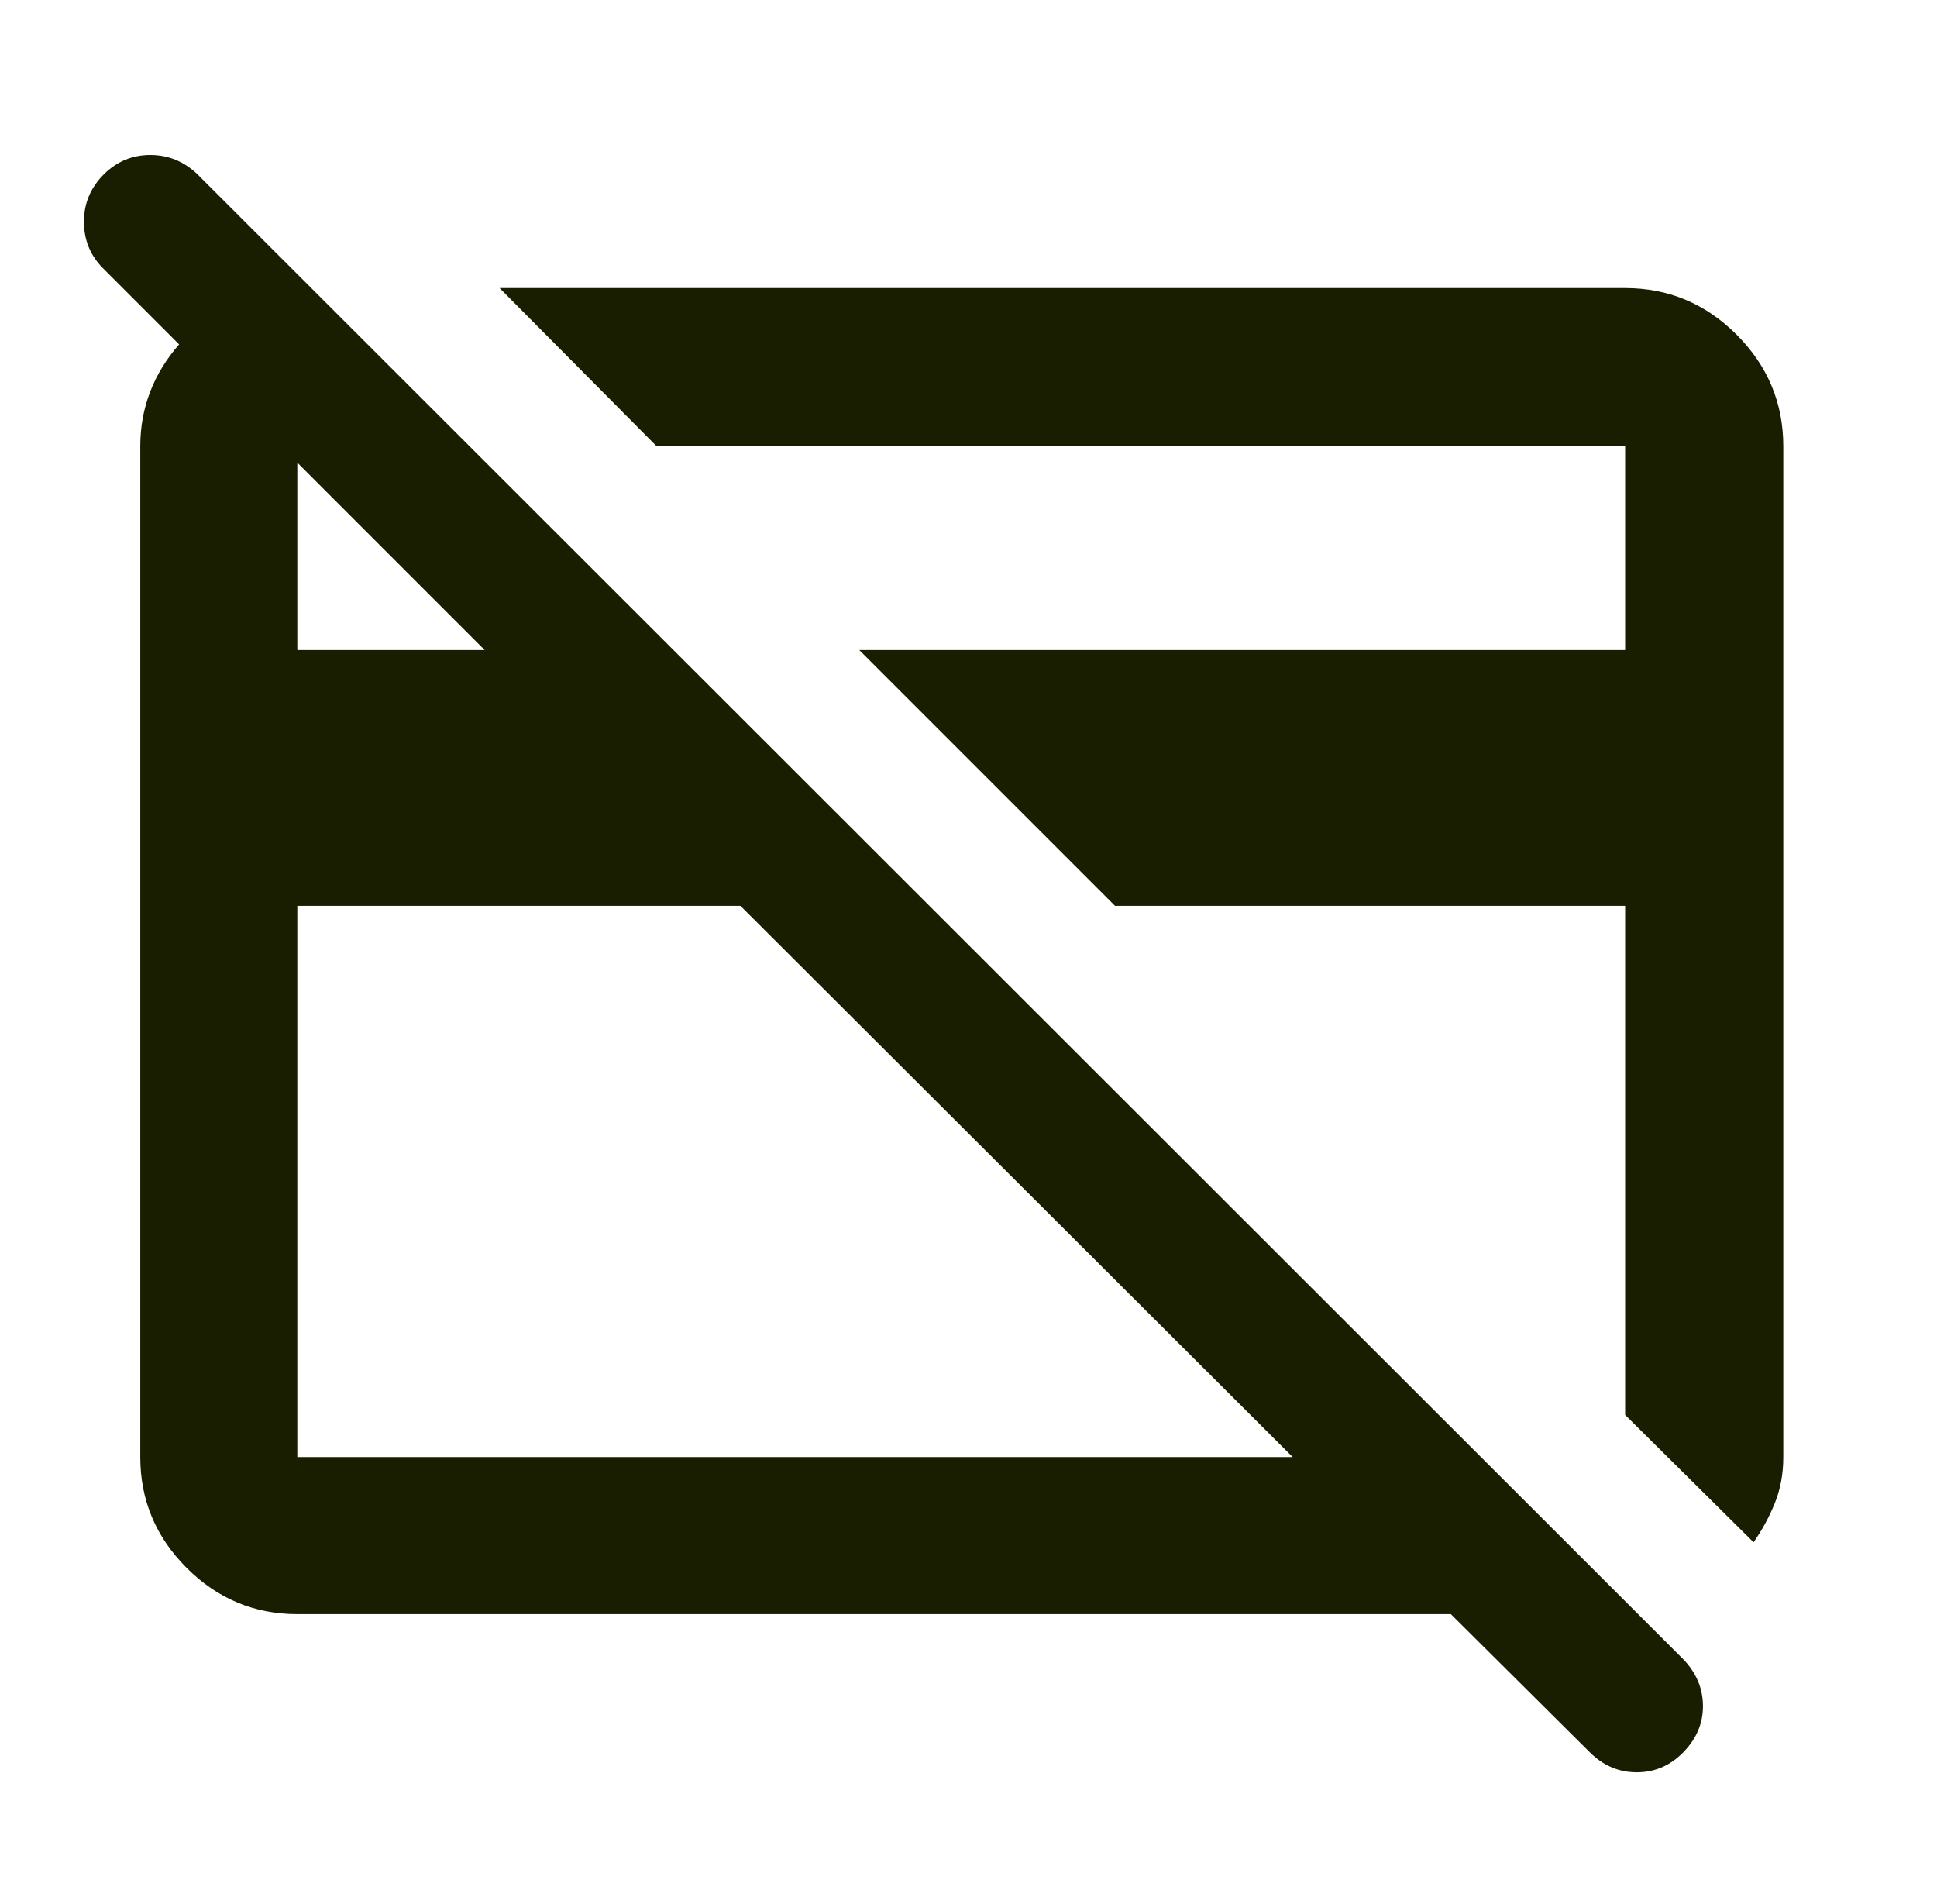
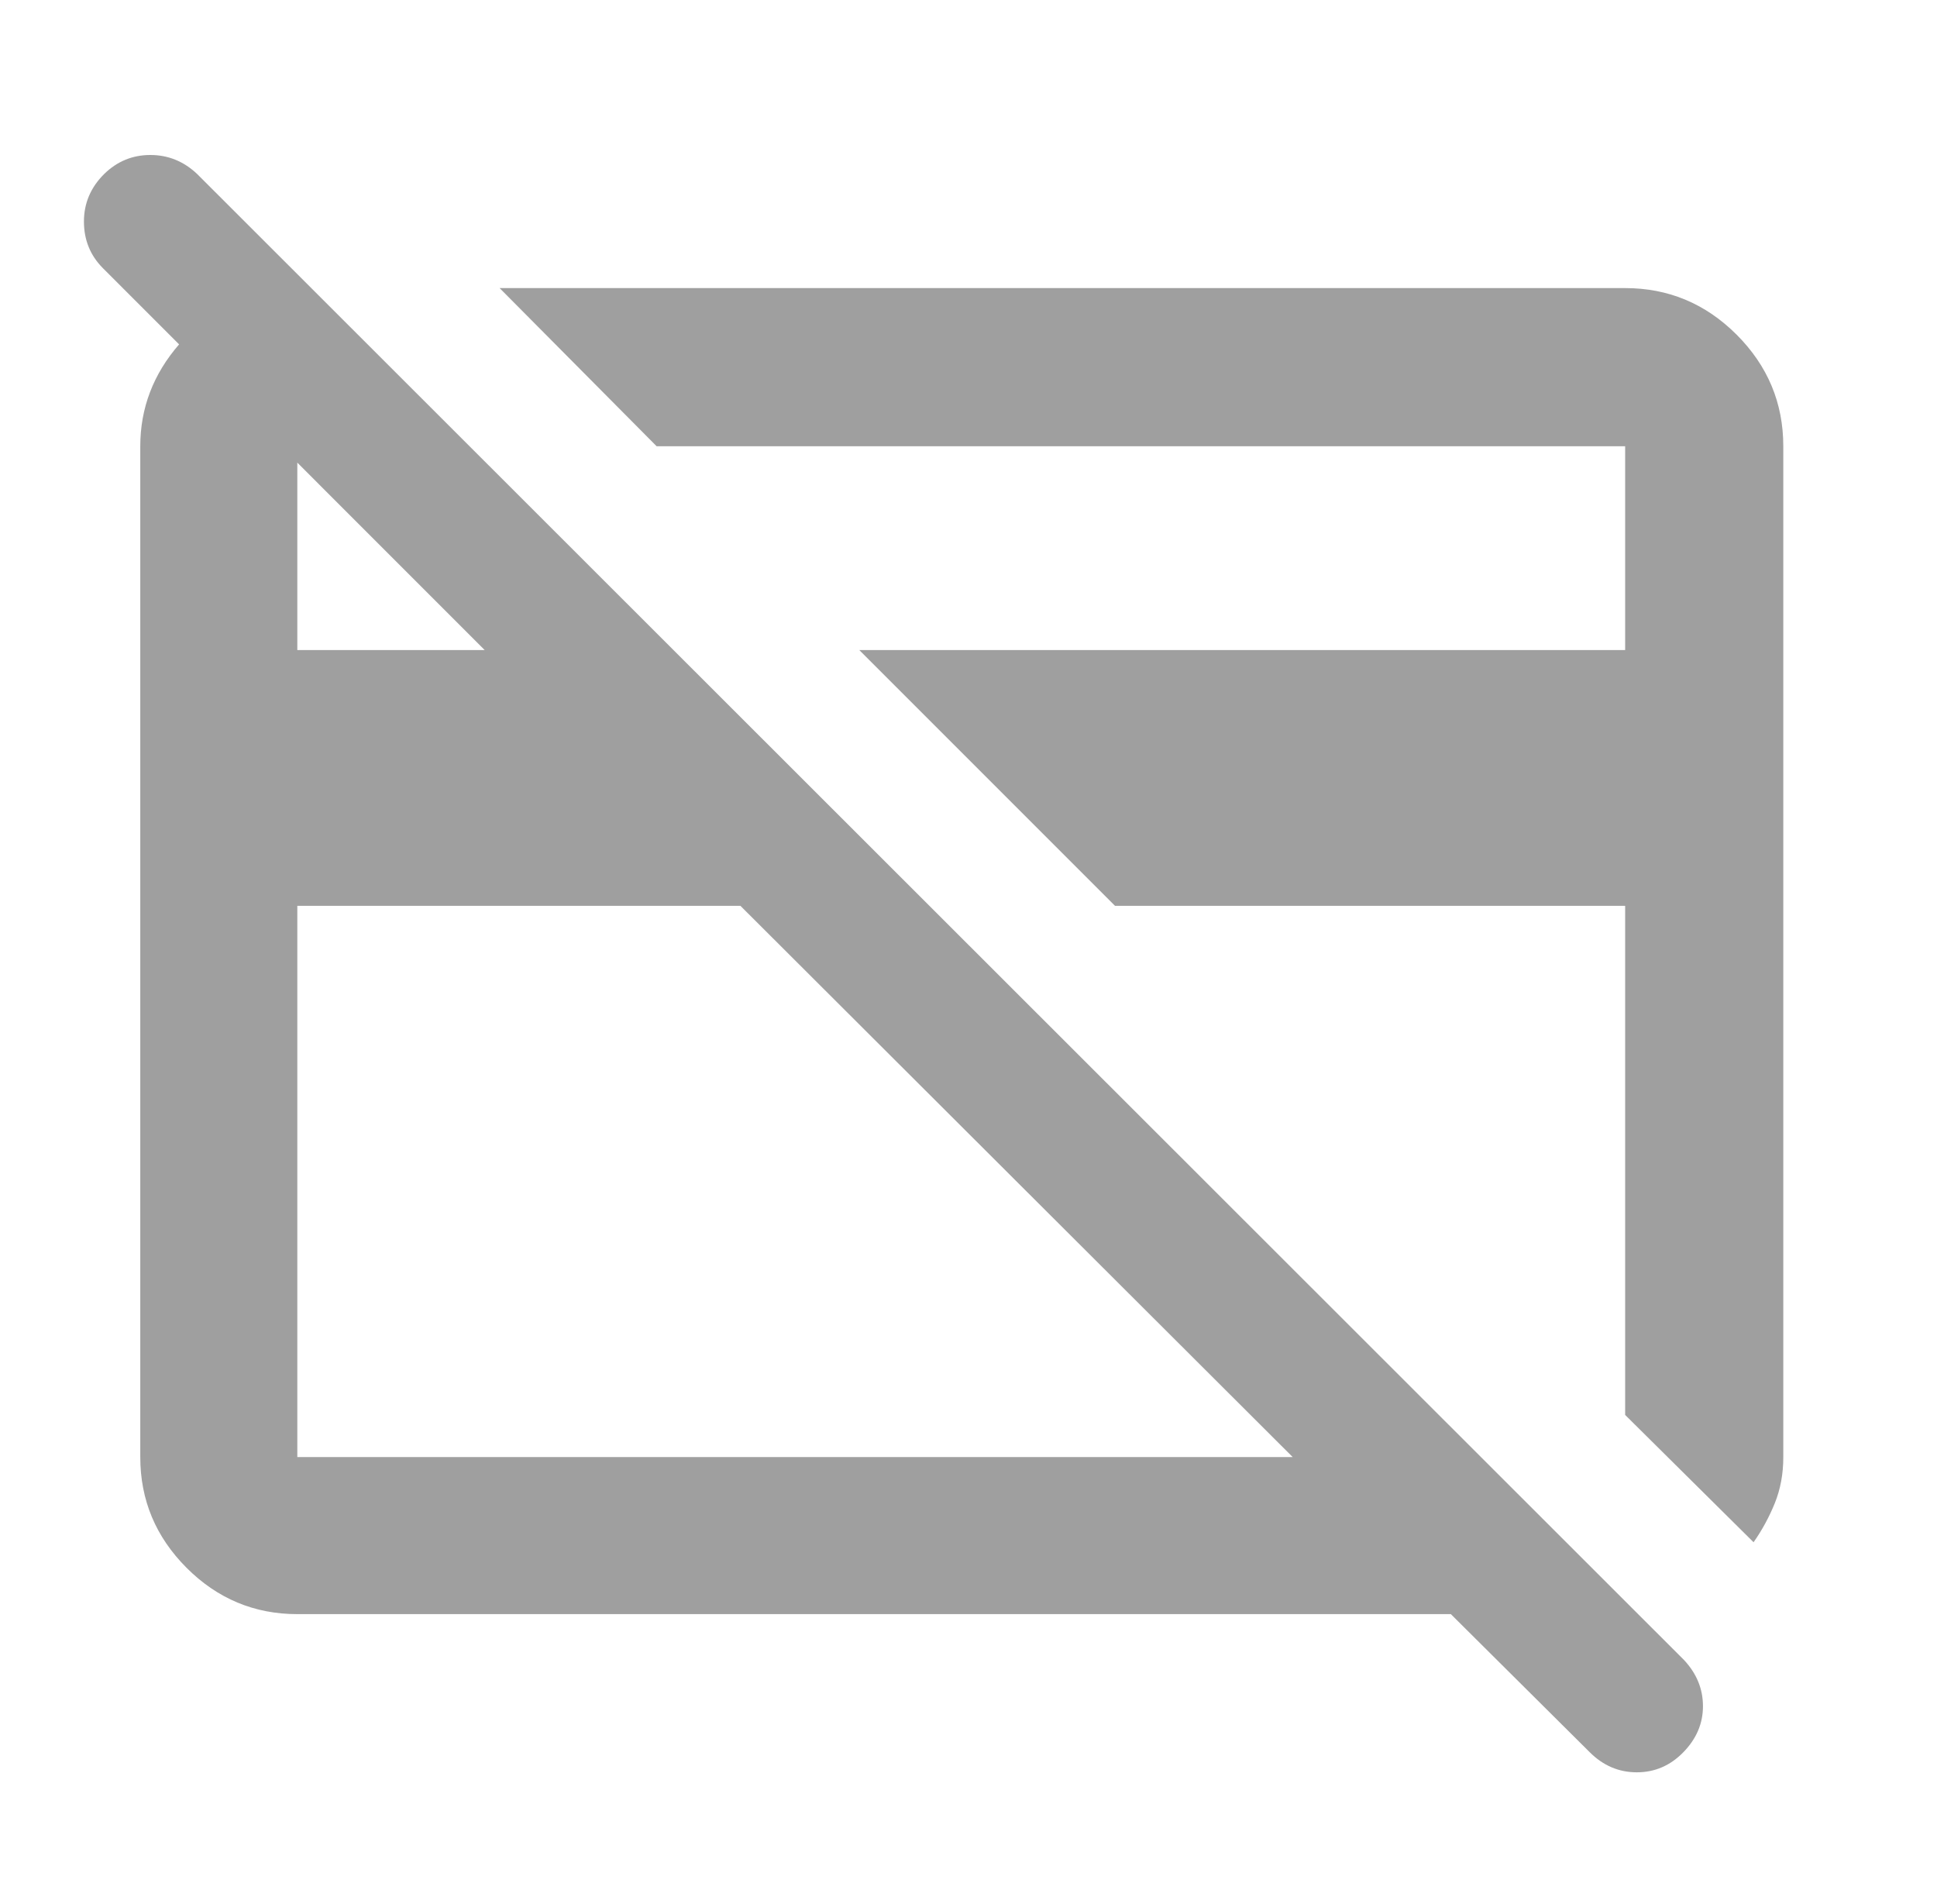
<svg xmlns="http://www.w3.org/2000/svg" width="57" height="56" viewBox="0 0 57 56" fill="none">
  <mask id="mask0_535_8958" style="mask-type:alpha" maskUnits="userSpaceOnUse" x="0" y="0" width="57" height="56">
    <rect x="0.286" width="56" height="56" fill="#D9D9D9" />
  </mask>
  <g mask="url(#mask0_535_8958)">
-     <path d="M51.602 45.376L47.823 41.63V26.651H32.811L25.286 19.126H47.823V13.13H19.323L14.702 8.476H47.823C49.096 8.476 50.19 8.933 51.105 9.848C52.019 10.763 52.477 11.857 52.477 13.13V42.875C52.477 43.365 52.393 43.816 52.227 44.227C52.06 44.638 51.852 45.021 51.602 45.376ZM21.788 26.651H8.749V42.87H38.04L21.788 26.651ZM8.749 47.491C7.485 47.491 6.399 47.037 5.491 46.129C4.583 45.22 4.128 44.134 4.128 42.87V13.13C4.128 12.006 4.511 11.004 5.277 10.124C6.043 9.245 6.97 8.729 8.057 8.575H9.224L13.779 13.13H8.749V19.126H14.263L3.028 7.89C2.656 7.516 2.47 7.059 2.47 6.519C2.47 5.979 2.669 5.512 3.067 5.118C3.448 4.746 3.9 4.56 4.424 4.56C4.947 4.56 5.406 4.746 5.8 5.118L49.555 48.84C49.927 49.238 50.113 49.691 50.113 50.2C50.113 50.709 49.921 51.16 49.536 51.554C49.152 51.948 48.695 52.145 48.167 52.145C47.638 52.145 47.177 51.949 46.783 51.556L42.694 47.491H8.749Z" fill="#1A1E00" />
+     <path d="M51.602 45.376L47.823 41.63V26.651H32.811L25.286 19.126H47.823V13.13H19.323L14.702 8.476H47.823C49.096 8.476 50.19 8.933 51.105 9.848C52.019 10.763 52.477 11.857 52.477 13.13V42.875C52.477 43.365 52.393 43.816 52.227 44.227C52.06 44.638 51.852 45.021 51.602 45.376ZM21.788 26.651H8.749V42.87H38.04L21.788 26.651ZM8.749 47.491C7.485 47.491 6.399 47.037 5.491 46.129C4.583 45.22 4.128 44.134 4.128 42.87V13.13C4.128 12.006 4.511 11.004 5.277 10.124C6.043 9.245 6.97 8.729 8.057 8.575H9.224L13.779 13.13H8.749V19.126H14.263L3.028 7.89C2.656 7.516 2.47 7.059 2.47 6.519C2.47 5.979 2.669 5.512 3.067 5.118C3.448 4.746 3.9 4.56 4.424 4.56C4.947 4.56 5.406 4.746 5.8 5.118L49.555 48.84C49.927 49.238 50.113 49.691 50.113 50.2C50.113 50.709 49.921 51.16 49.536 51.554C49.152 51.948 48.695 52.145 48.167 52.145C47.638 52.145 47.177 51.949 46.783 51.556L42.694 47.491H8.749Z" fill="#0F0F0F" fill-opacity="0.4" />
  </g>
</svg>
